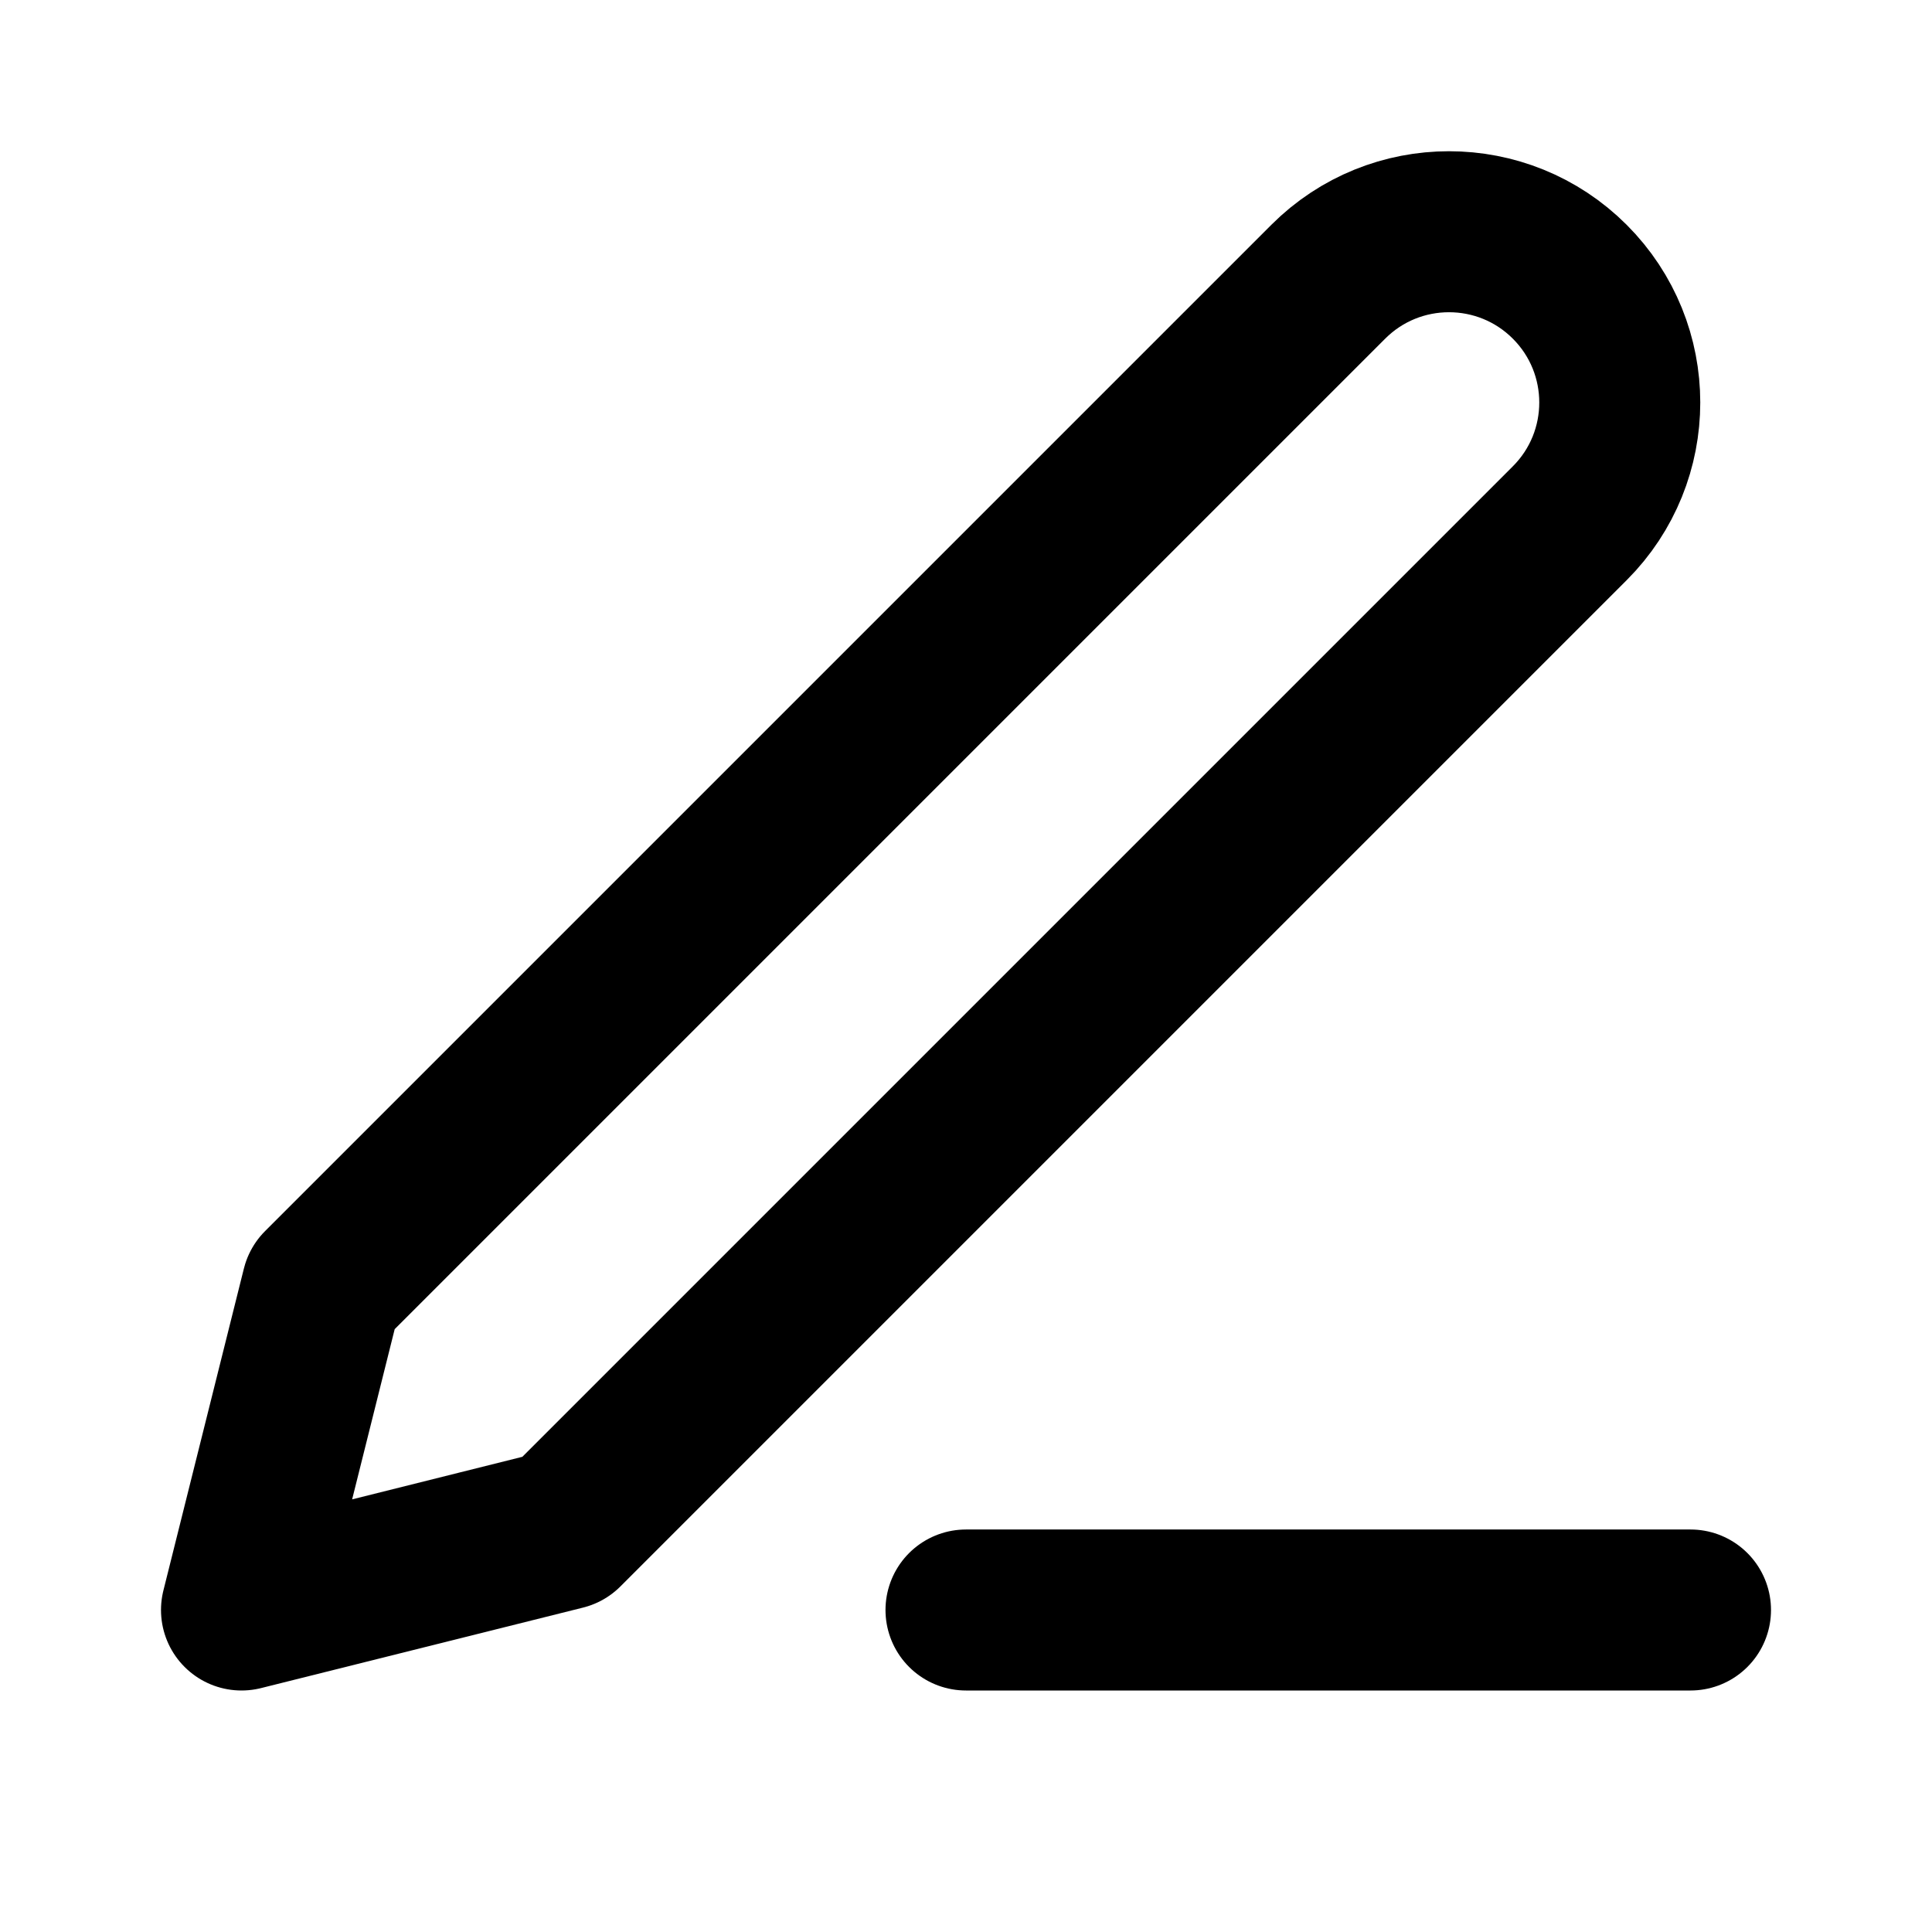
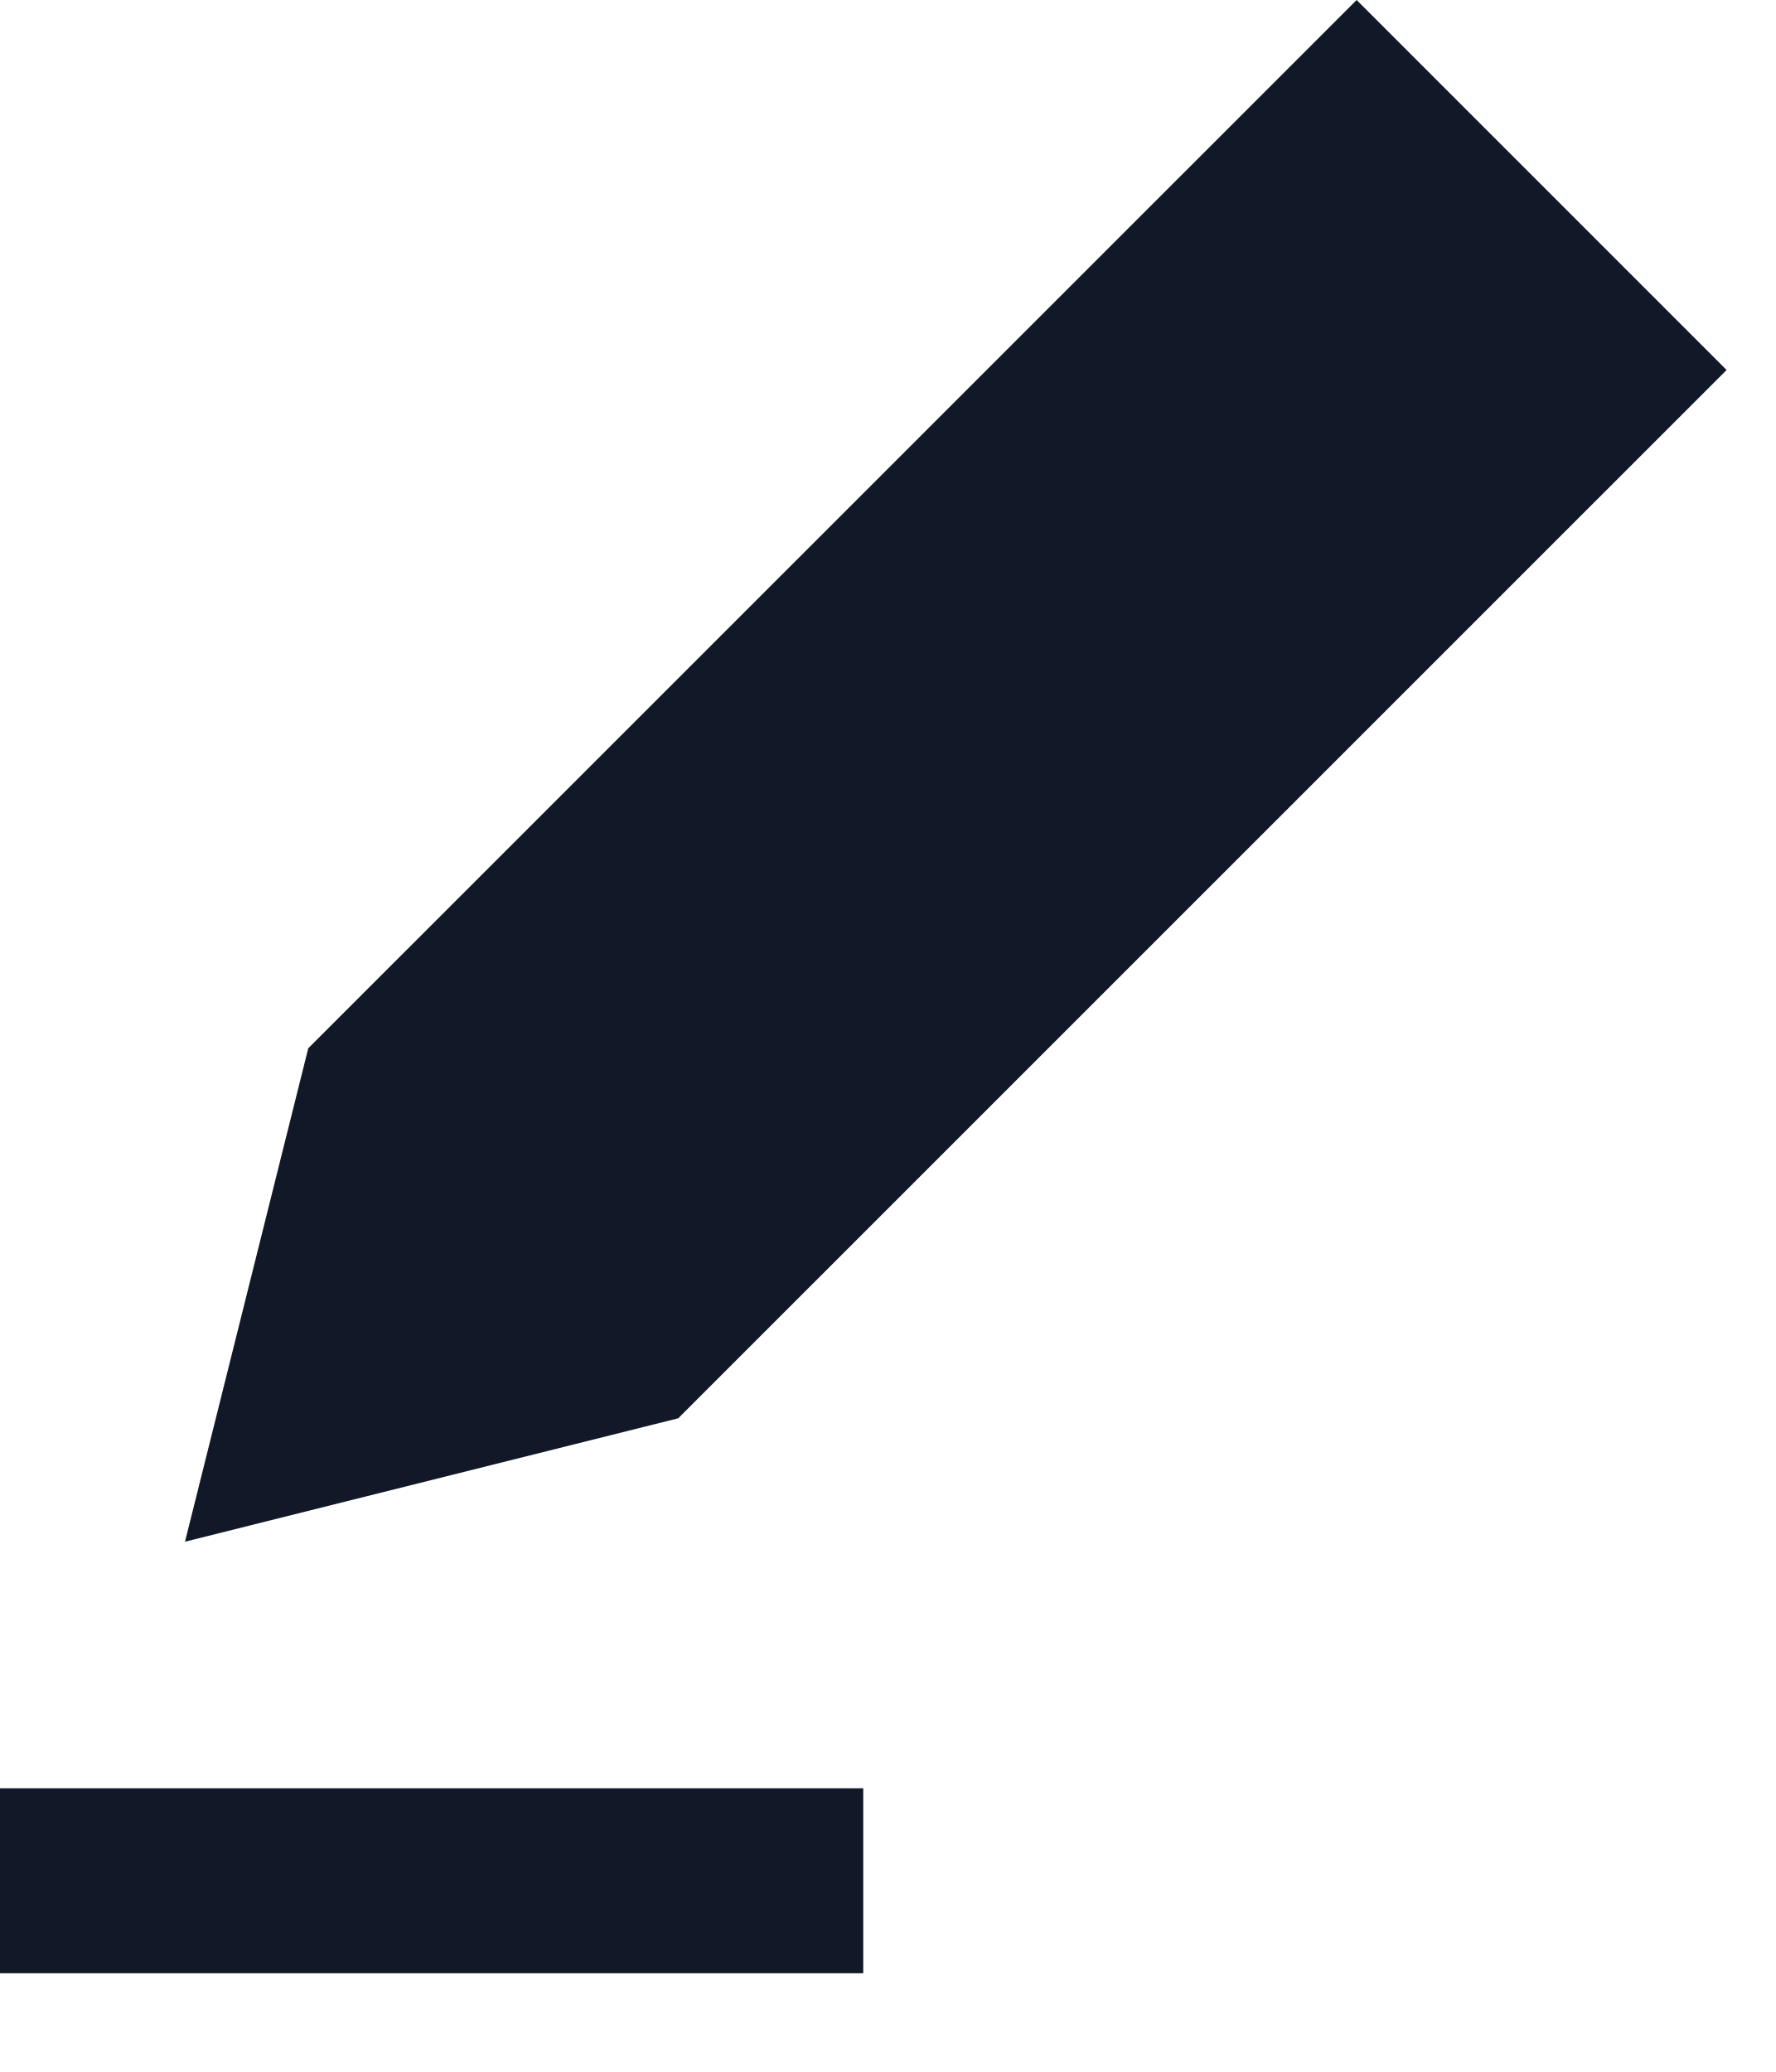
- <svg xmlns="http://www.w3.org/2000/svg" width="24" height="24" viewBox="0 0 24 24" fill="none" stroke="currentColor" stroke-width="2" stroke-linecap="round" stroke-linejoin="round">
-   <path d="M12 20h9" />
-   <path d="M16.5 3.5a2.121 2.121 0 0 1 3 3L7 19l-4 1 1-4L16.5 3.5z" />
+ <svg xmlns="http://www.w3.org/2000/svg" width="12" height="14" viewBox="0 0 12 14" fill="none">
+   <path d="M11.667 2.5L9.167 0L2.083 7.083L1.25 10.417L4.583 9.583L11.667   2.5ZM5.833 12.083H0V13.333H5.833V12.083Z" fill="#111827" />
</svg>
